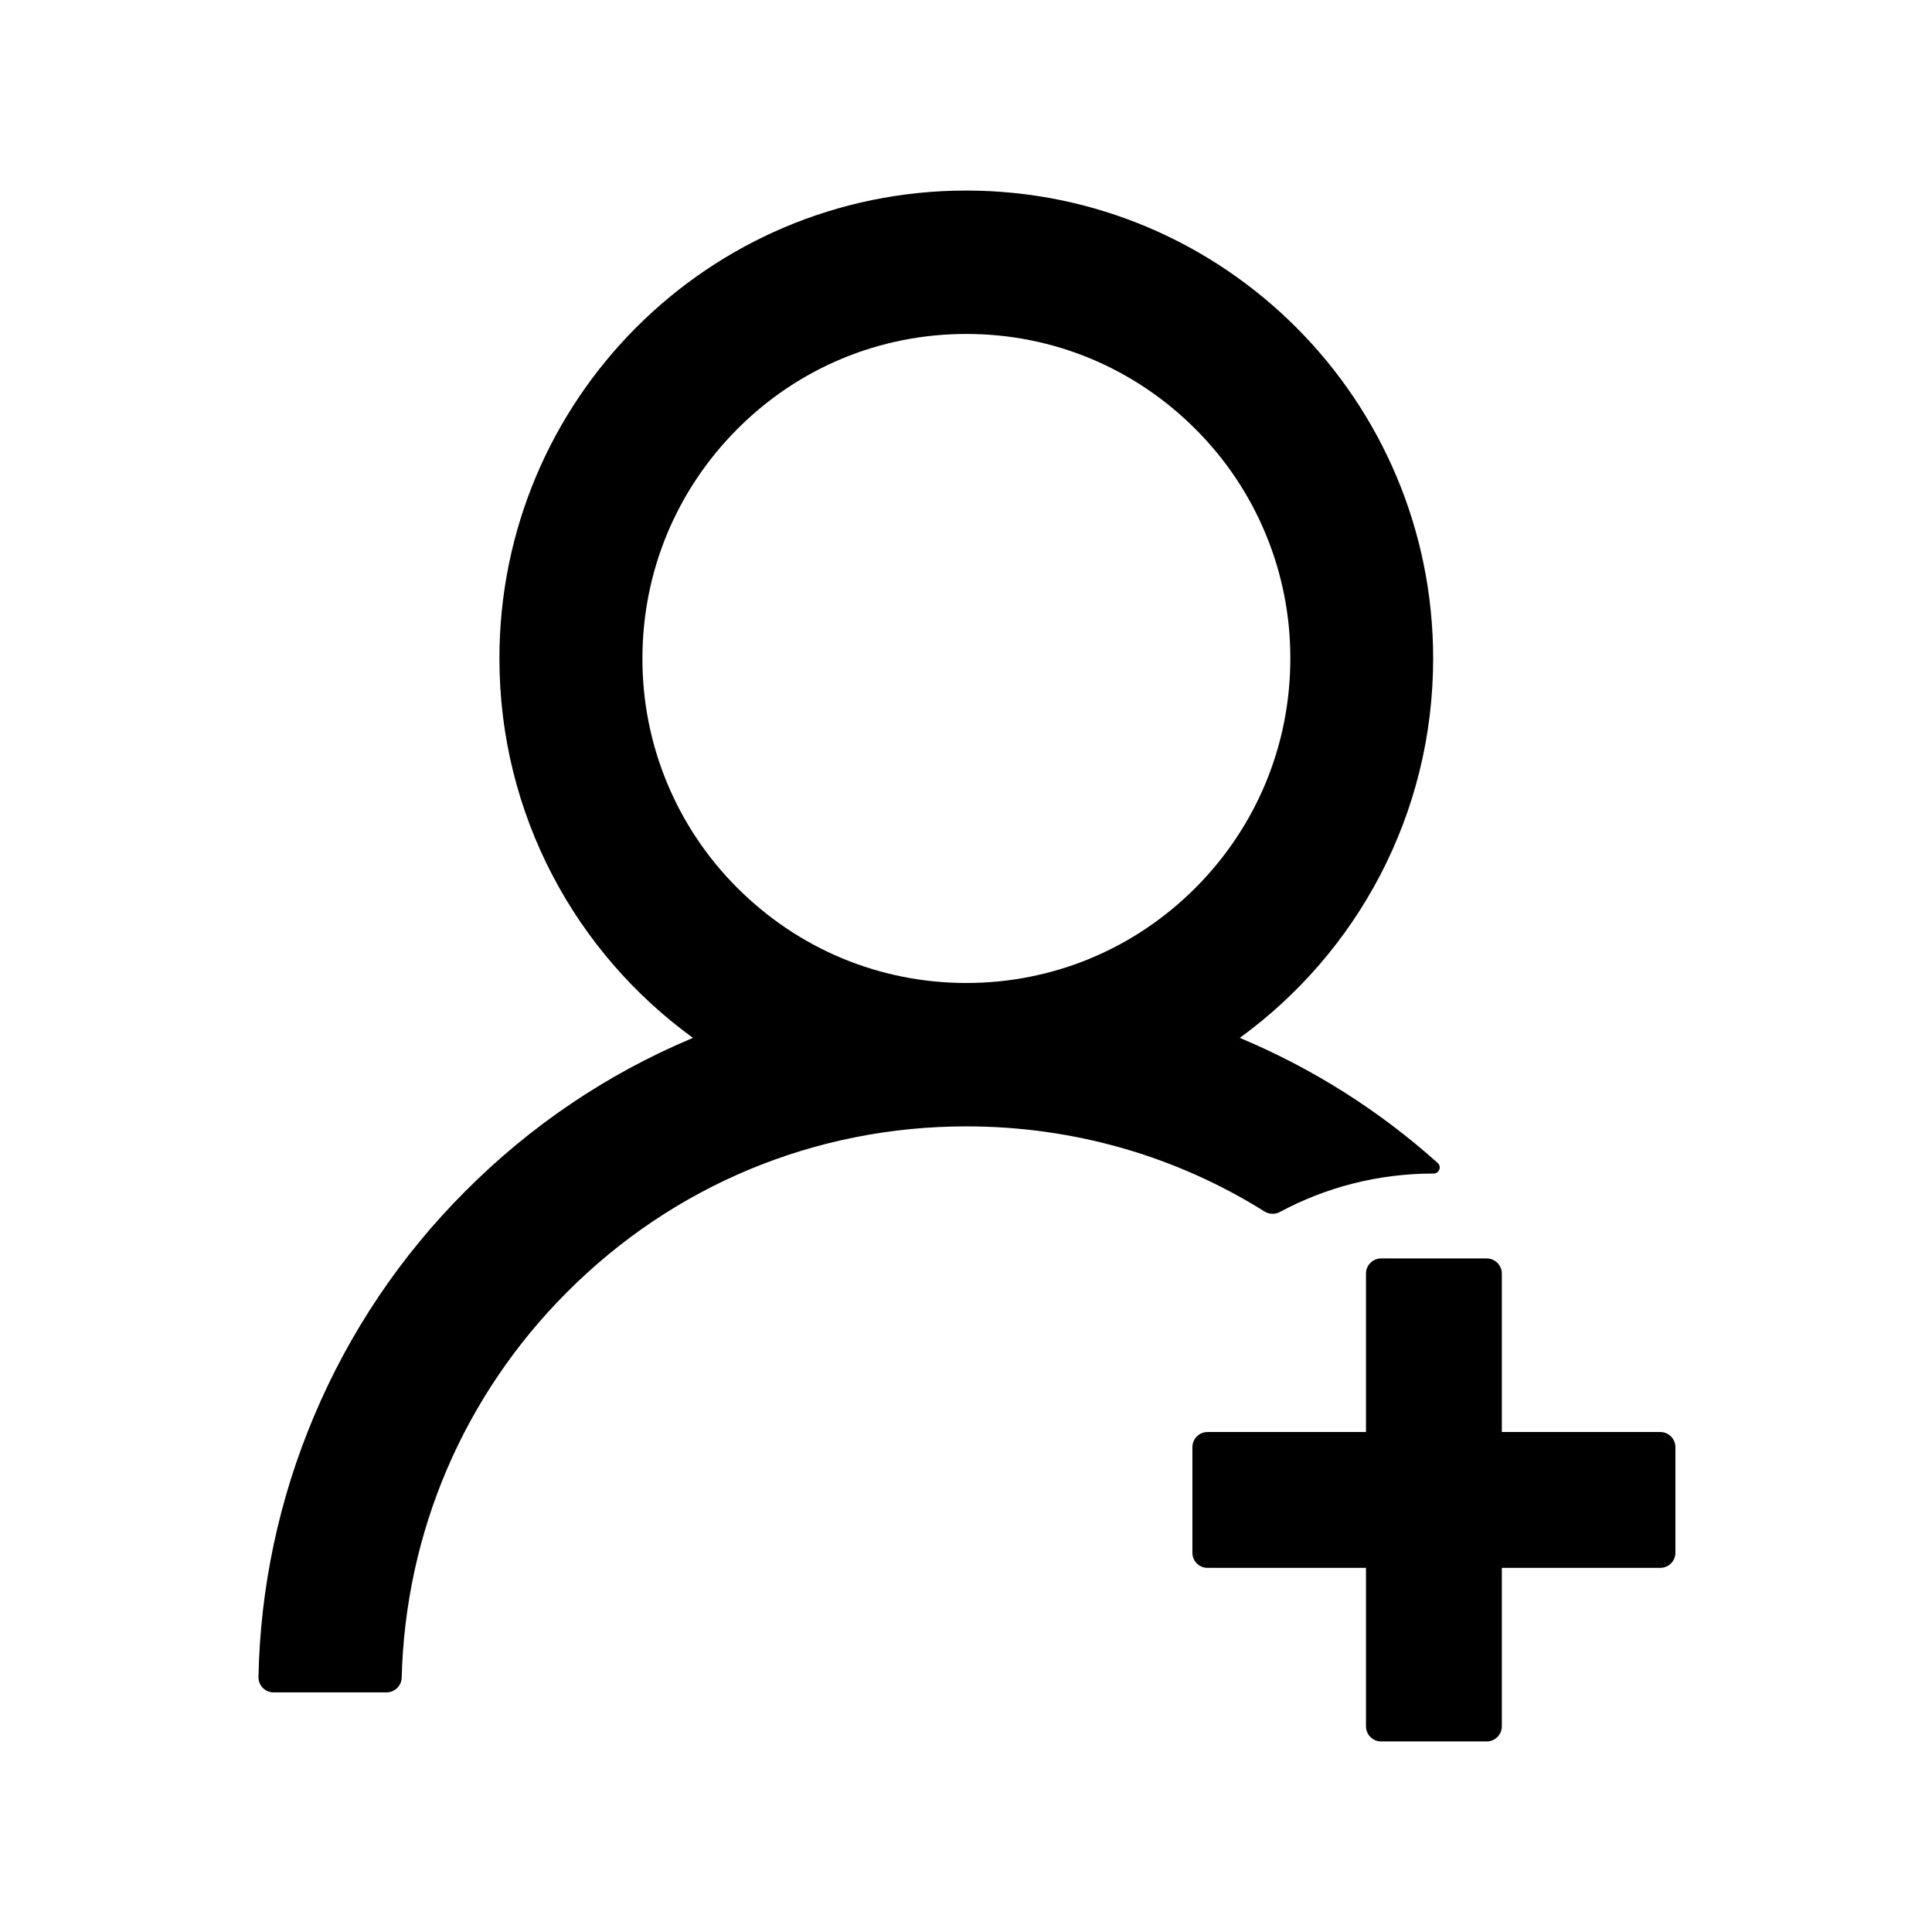
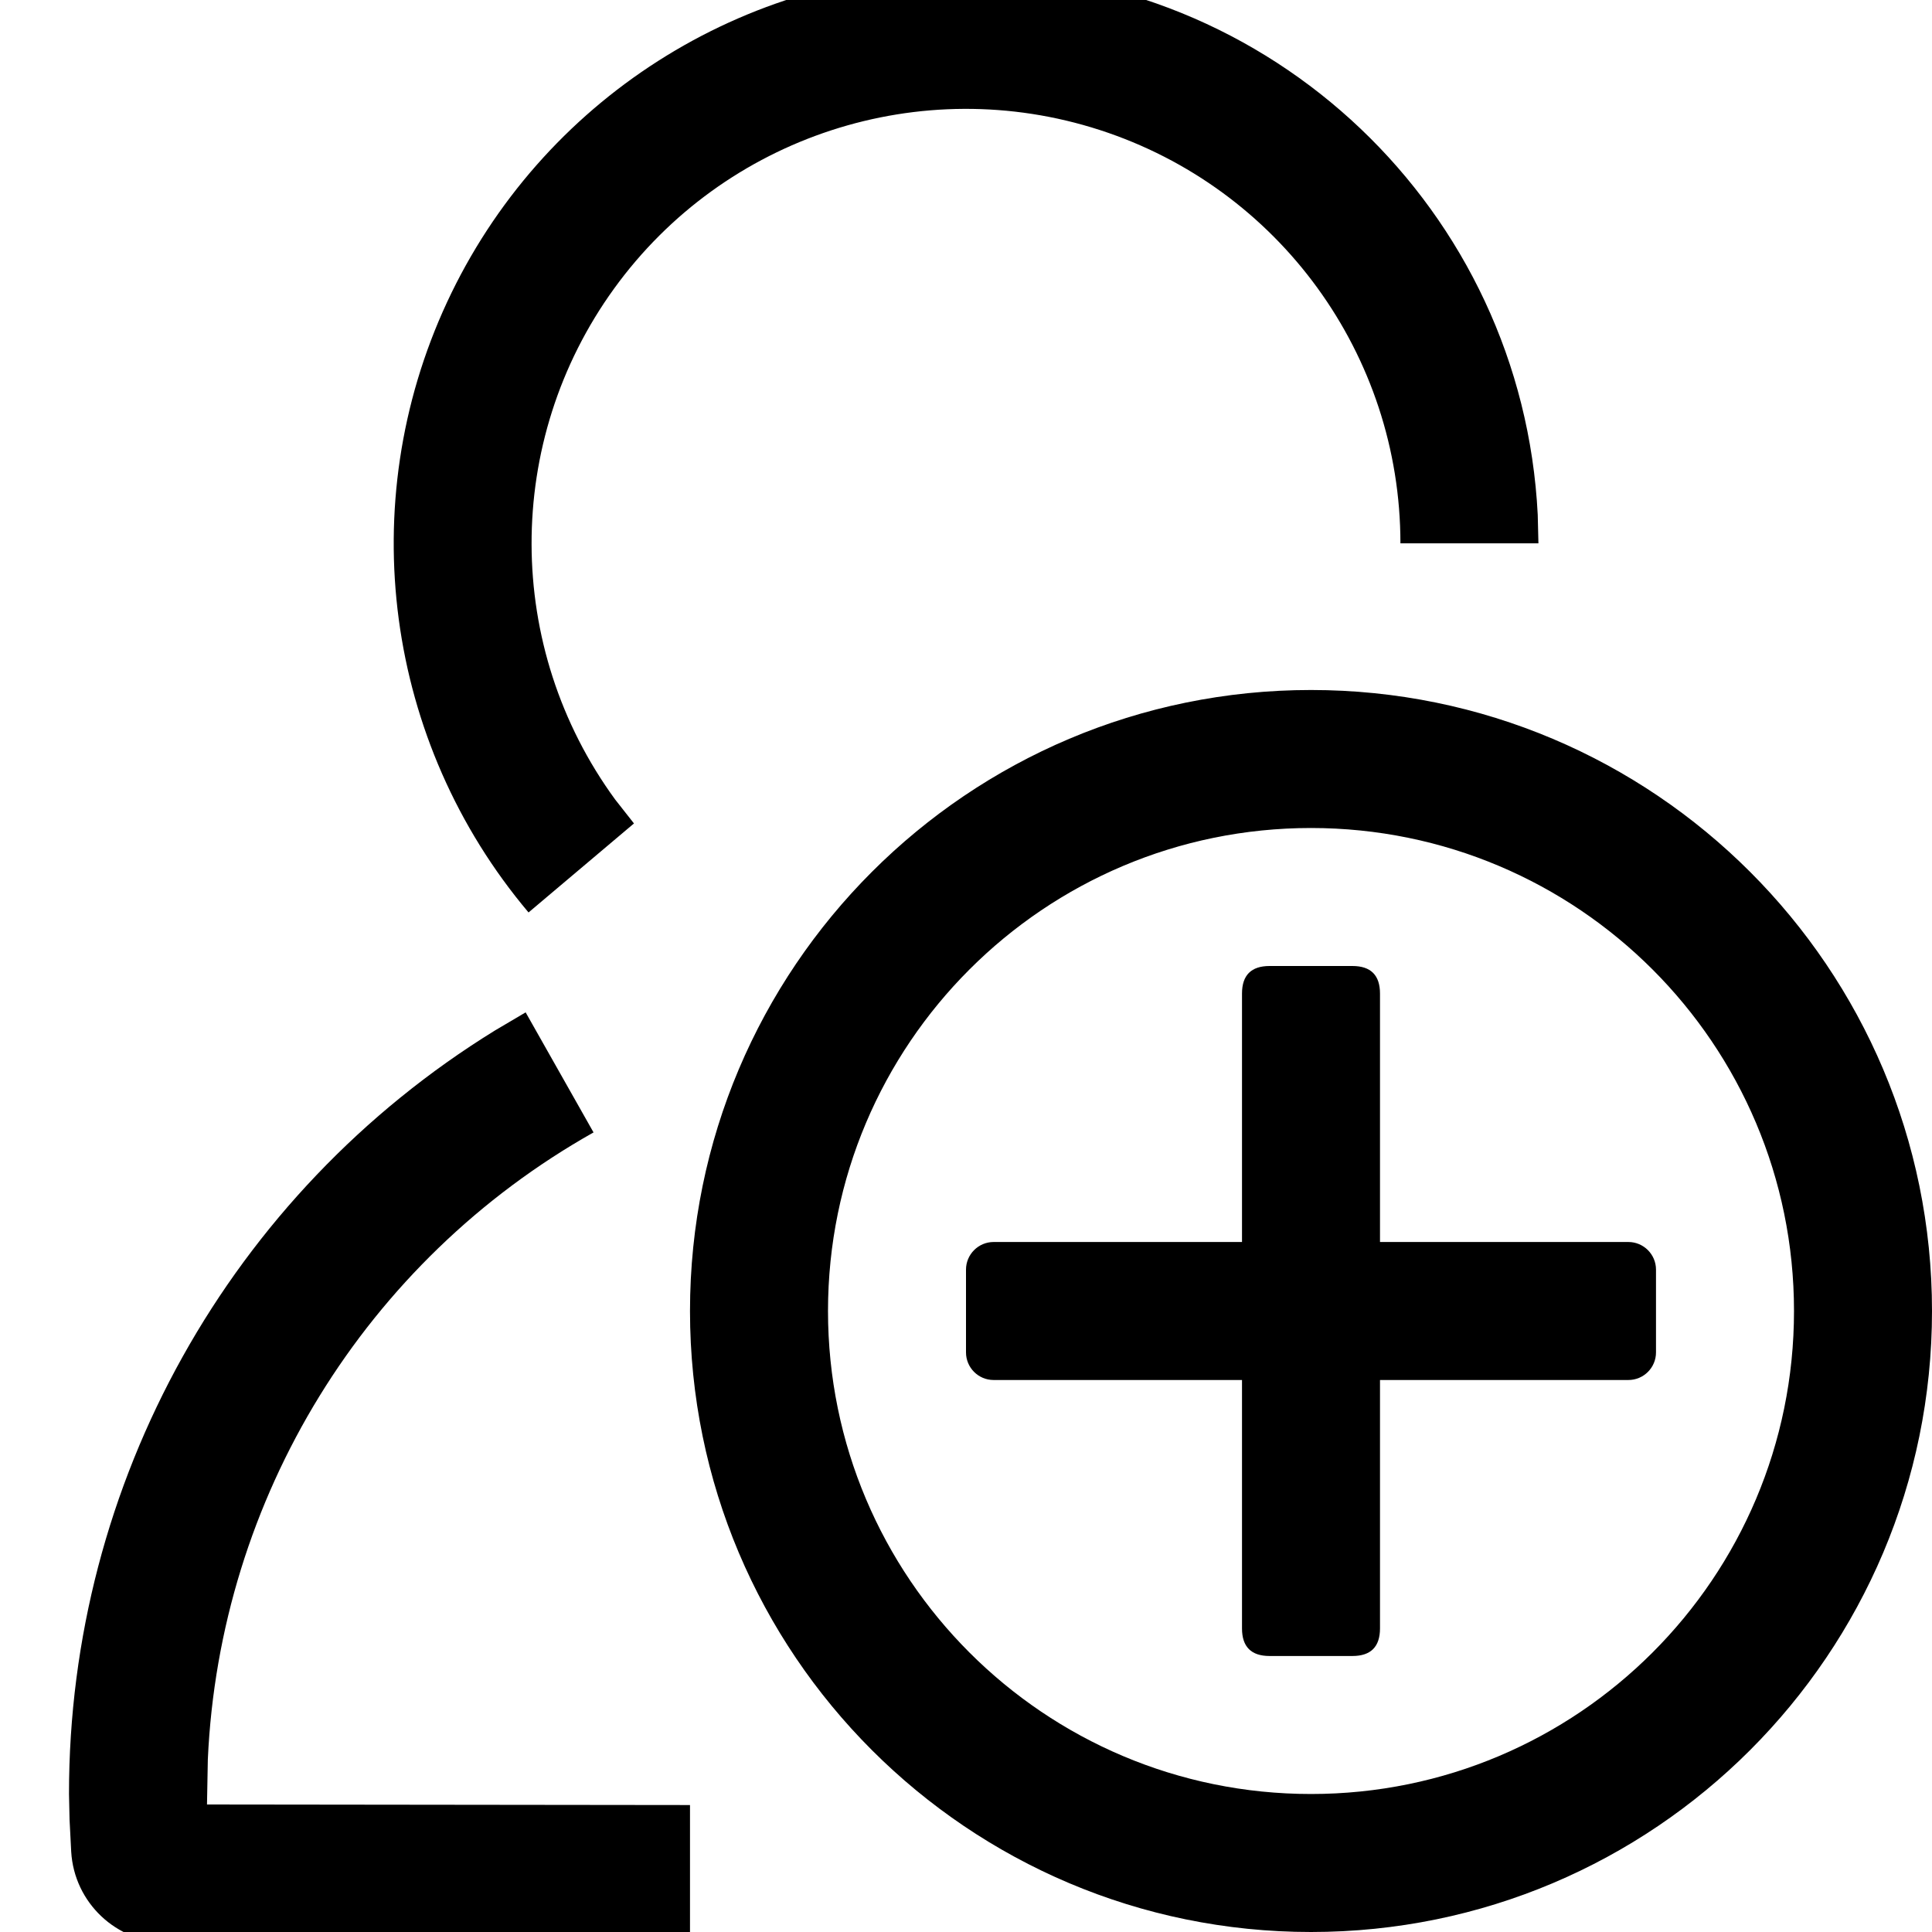
- <svg xmlns="http://www.w3.org/2000/svg" viewBox="0 0 1024 1024">
-   <path d="M678.3 642.4c24.2-13 51.9-20.4 81.4-20.4h.1c3 0 4.4-3.6 2.2-5.6a371.67 371.67 0 00-103.7-65.8c-.4-.2-.8-.3-1.2-.5C719.2 505 759.6 431.7 759.6 349c0-137-110.8-248-247.5-248S264.7 212 264.7 349c0 82.7 40.4 156 102.6 201.1-.4.2-.8.3-1.2.5-44.7 18.9-84.8 46-119.3 80.6a373.42 373.42 0 00-80.4 119.5A373.6 373.6 0 00137 888.8a8 8 0 008 8.2h59.9c4.3 0 7.9-3.5 8-7.8 2-77.2 32.9-149.5 87.6-204.3C357 628.2 432.2 597 512.2 597c56.7 0 111.1 15.7 158 45.1a8.1 8.1 0 008.1.3zM512.2 521c-45.8 0-88.9-17.9-121.4-50.4A171.2 171.2 0 01340.5 349c0-45.9 17.9-89.1 50.3-121.6S466.3 177 512.2 177s88.9 17.9 121.4 50.4A171.2 171.2 0 01683.9 349c0 45.9-17.9 89.1-50.3 121.6C601.1 503.1 558 521 512.2 521zM880 759h-84v-84c0-4.4-3.6-8-8-8h-56c-4.4 0-8 3.6-8 8v84h-84c-4.4 0-8 3.6-8 8v56c0 4.4 3.6 8 8 8h84v84c0 4.4 3.6 8 8 8h56c4.4 0 8-3.6 8-8v-84h84c4.4 0 8-3.6 8-8v-56c0-4.4-3.6-8-8-8z" />
+ <svg viewBox="64 64 896 896">
+   <path d="M512 50.56a265.472 265.472 0 0 1 265.152 252.16l.32 13.248h-64a201.472 201.472 0 1 0-364.16 118.848l8.704 11.072-48.896 41.28A265.472 265.472 0 0 1 512 50.56zM307.776 533.504l31.488 55.68A351.808 351.808 0 0 0 160.384 880L160 900.864l224 .256v64l-242.304-.192a44.8 44.8 0 0 1-44.672-42.112l-.768-14.976L96 896a415.744 415.744 0 0 1 197.568-354.112l14.208-8.384zM672 384a288 288 0 1 1 0 576 288 288 0 0 1 0-576zm0 64a224 224 0 1 0 0 448 224 224 0 0 0 0-448z" />
+   <path d="M652.8 512h38.4q12.8 0 12.8 12.8v294.4q0 12.8-12.8 12.8h-38.4q-12.8 0-12.8-12.8V524.8q0-12.8 12.8-12.8Z" />
+   <path d="M832 652.8v38.4a12.8 12.8 0 0 1-12.8 12.8H524.8a12.8 12.8 0 0 1-12.8-12.8v-38.4c0-7.04 5.76-12.8 12.8-12.8h294.4c7.04 0 12.8 5.76 12.8 12.8z" />
</svg>
